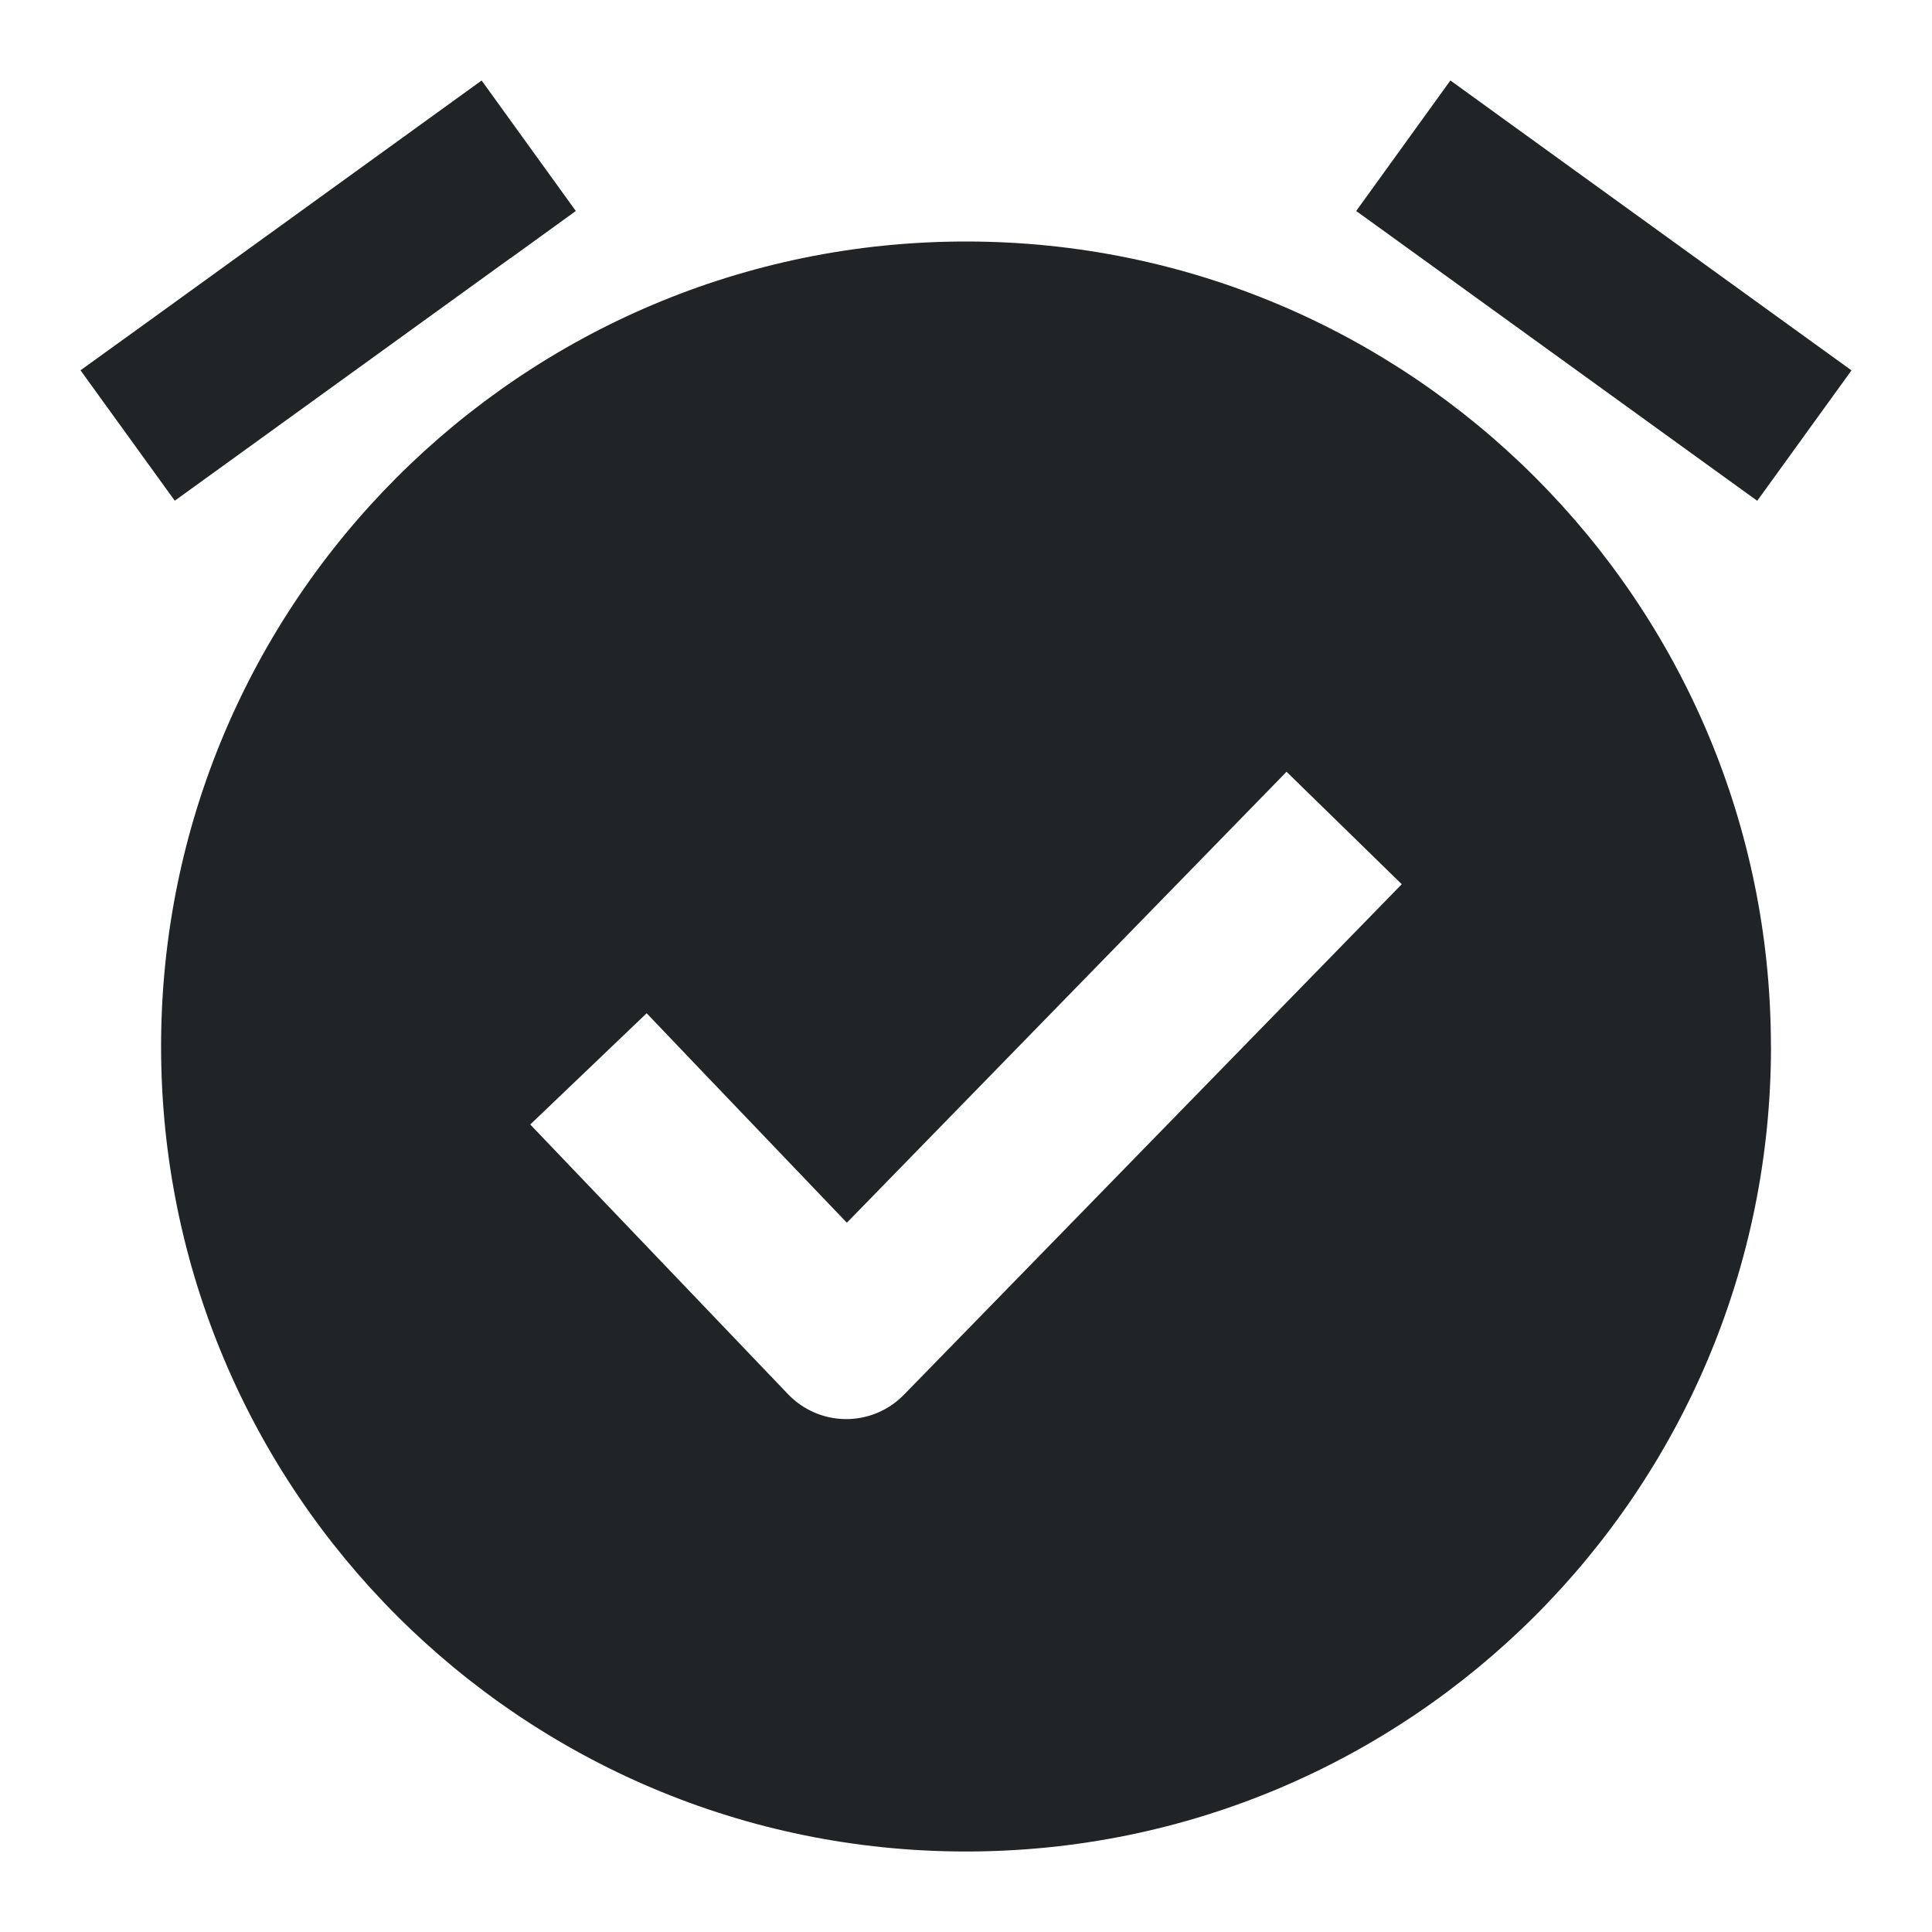
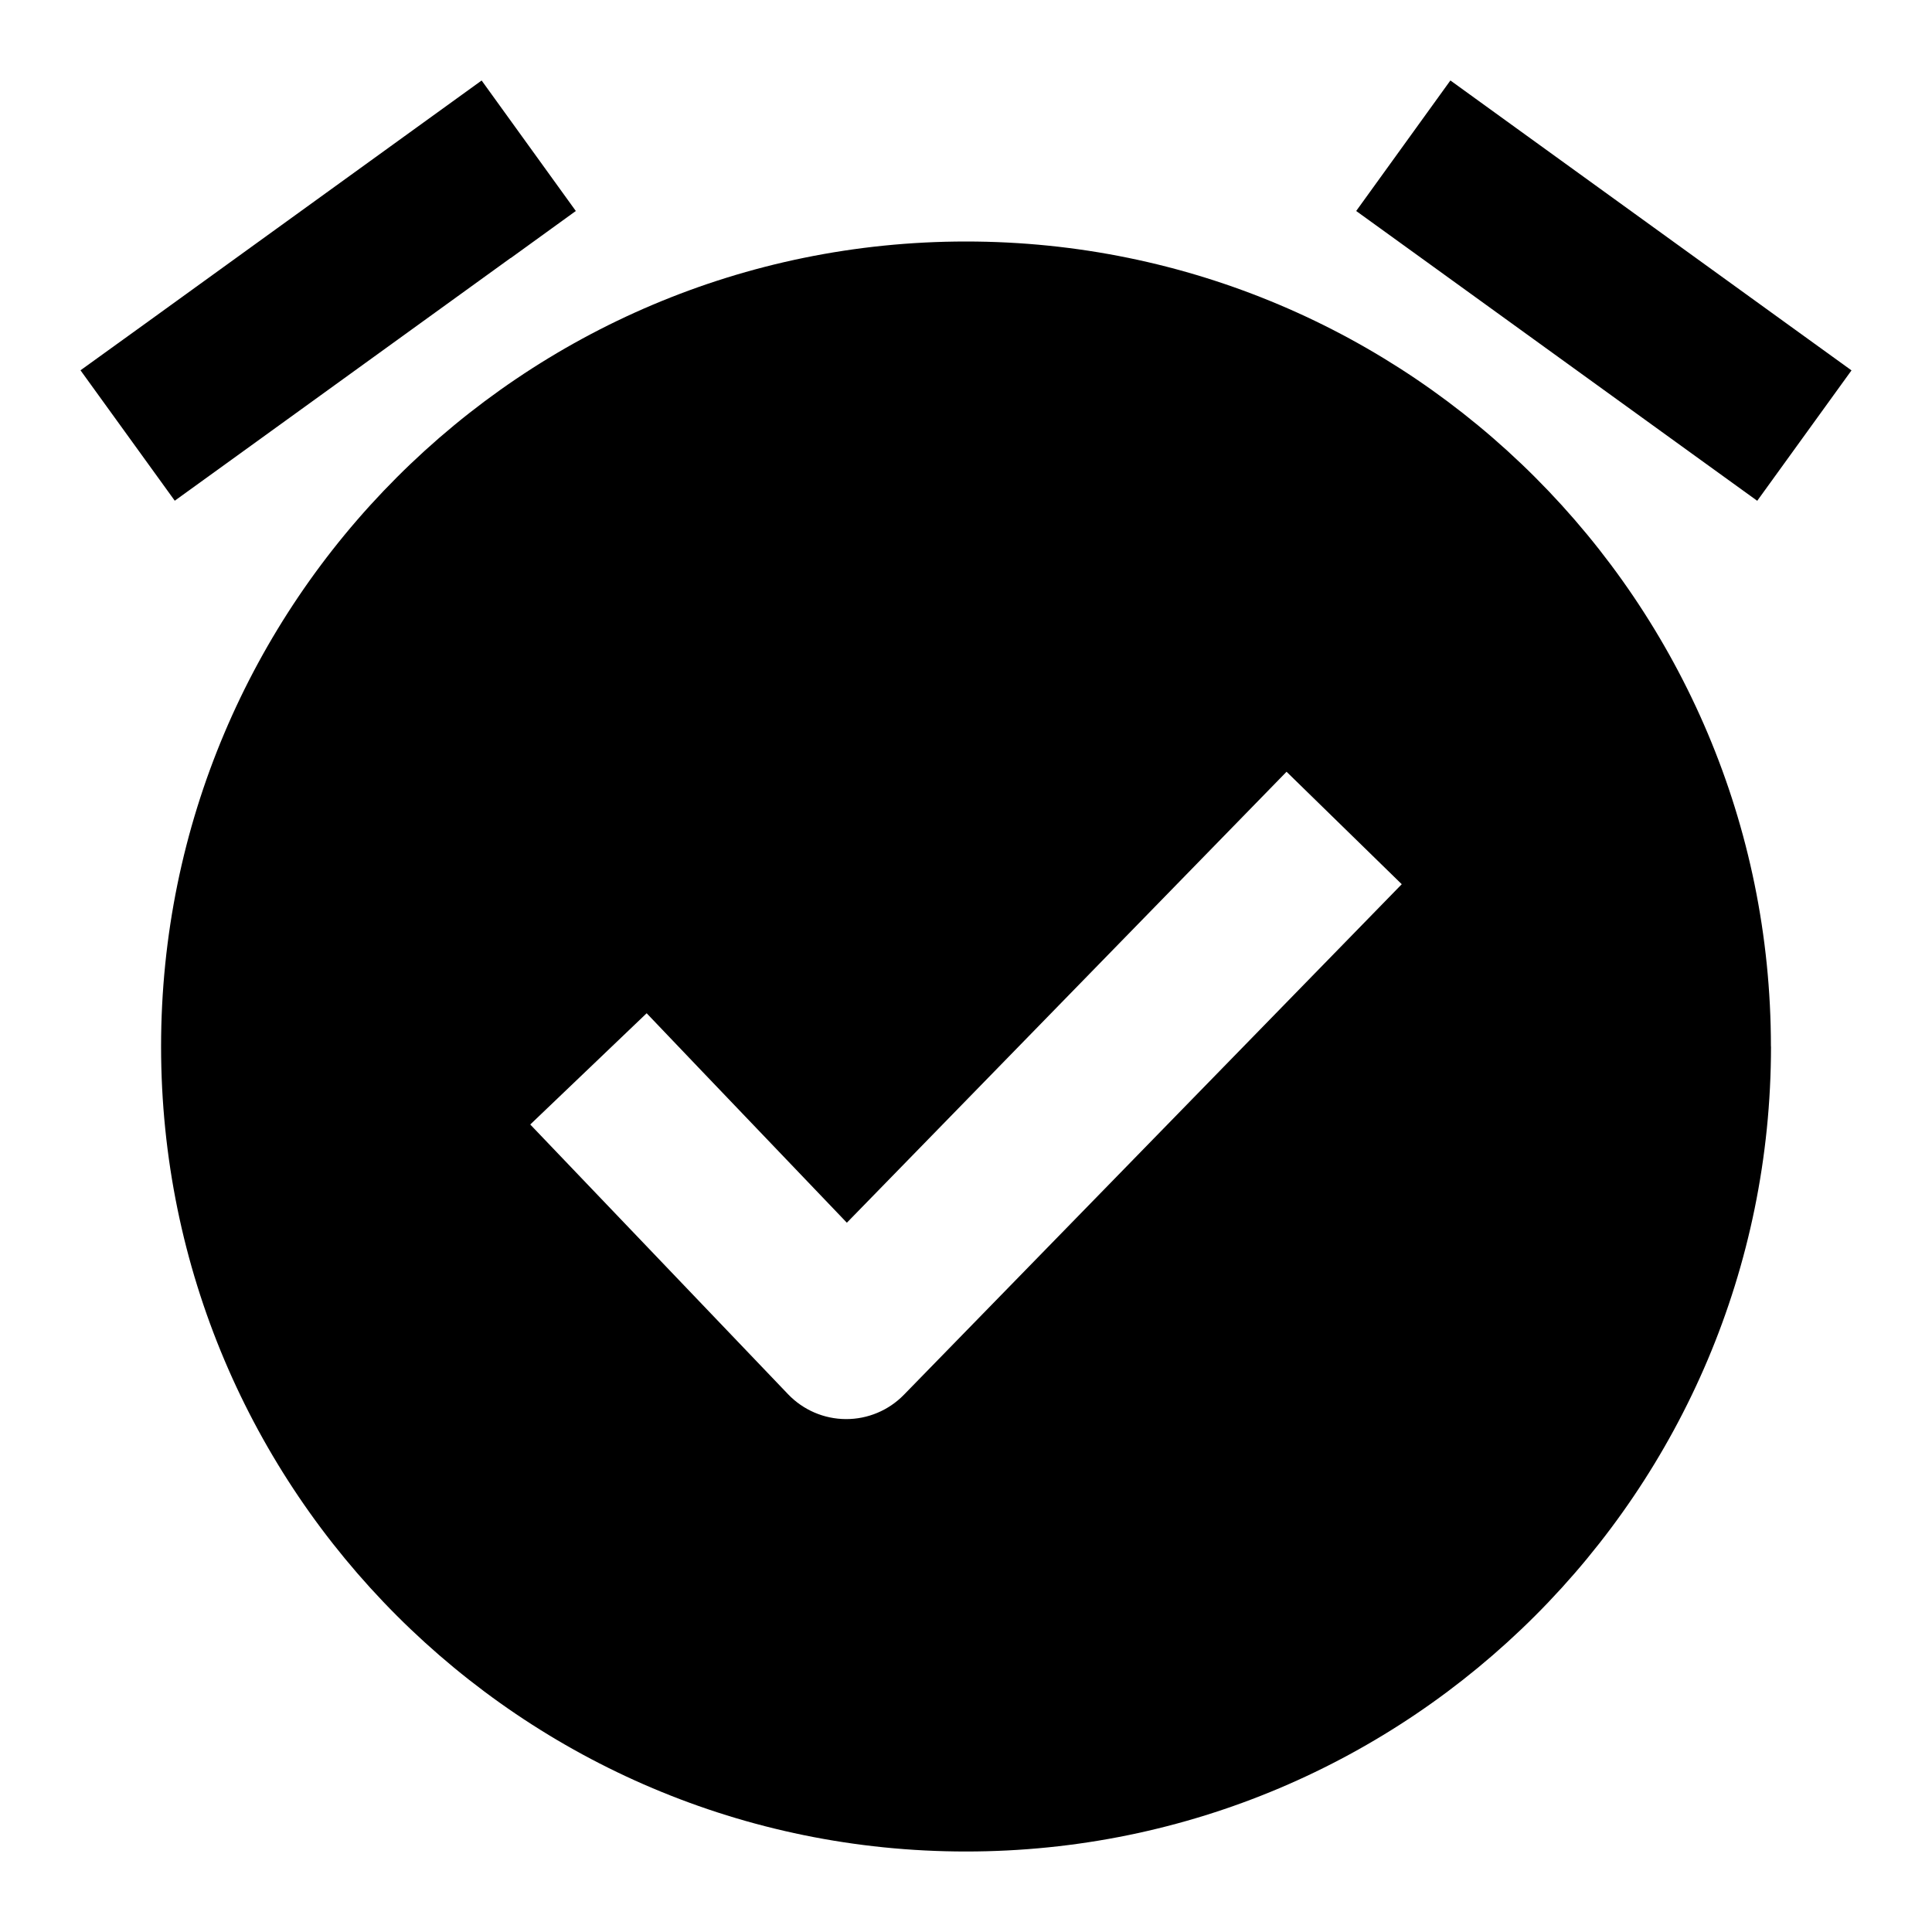
<svg xmlns="http://www.w3.org/2000/svg" fill="none" viewBox="0 0 24 24">
-   <path data-follow-fill="#202426" d="m6.343 3.207.81-.586L5.983 1l-.811.586-3.362 2.43L1 4.6l1.171 1.62.81-.585 3.362-2.43ZM22 13c-.001 5.523-4.478 10-10 10s-9.999-4.477-9.999-10C2.001 7.479 6.478 3 12 3s9.999 4.478 9.999 10ZM18.018 1l.81.586 3.362 2.43.81.585-1.171 1.62-.81-.585-3.362-2.43-.81-.585L18.017 1ZM8.723 13.31l-.69-.723-1.446 1.382.69.722L9.79 17.32a1 1 0 0 0 1.438.007l5.487-5.627.698-.716-1.431-1.397-.698.716-4.764 4.886-1.797-1.879Z" fill="#202426" />
+   <path fill="#000" d="m6.343 3.207.81-.586L5.983 1l-.811.586-3.362 2.43L1 4.6l1.171 1.62.81-.585 3.362-2.43ZM22 13c-.001 5.523-4.478 10-10 10s-9.999-4.477-9.999-10C2.001 7.479 6.478 3 12 3s9.999 4.478 9.999 10ZM18.018 1l.81.586 3.362 2.43.81.585-1.171 1.62-.81-.585-3.362-2.43-.81-.585L18.017 1ZM8.723 13.31l-.69-.723-1.446 1.382.69.722L9.79 17.32a1 1 0 0 0 1.438.007l5.487-5.627.698-.716-1.431-1.397-.698.716-4.764 4.886-1.797-1.879Z" data-follow-fill="#000" />
</svg>
